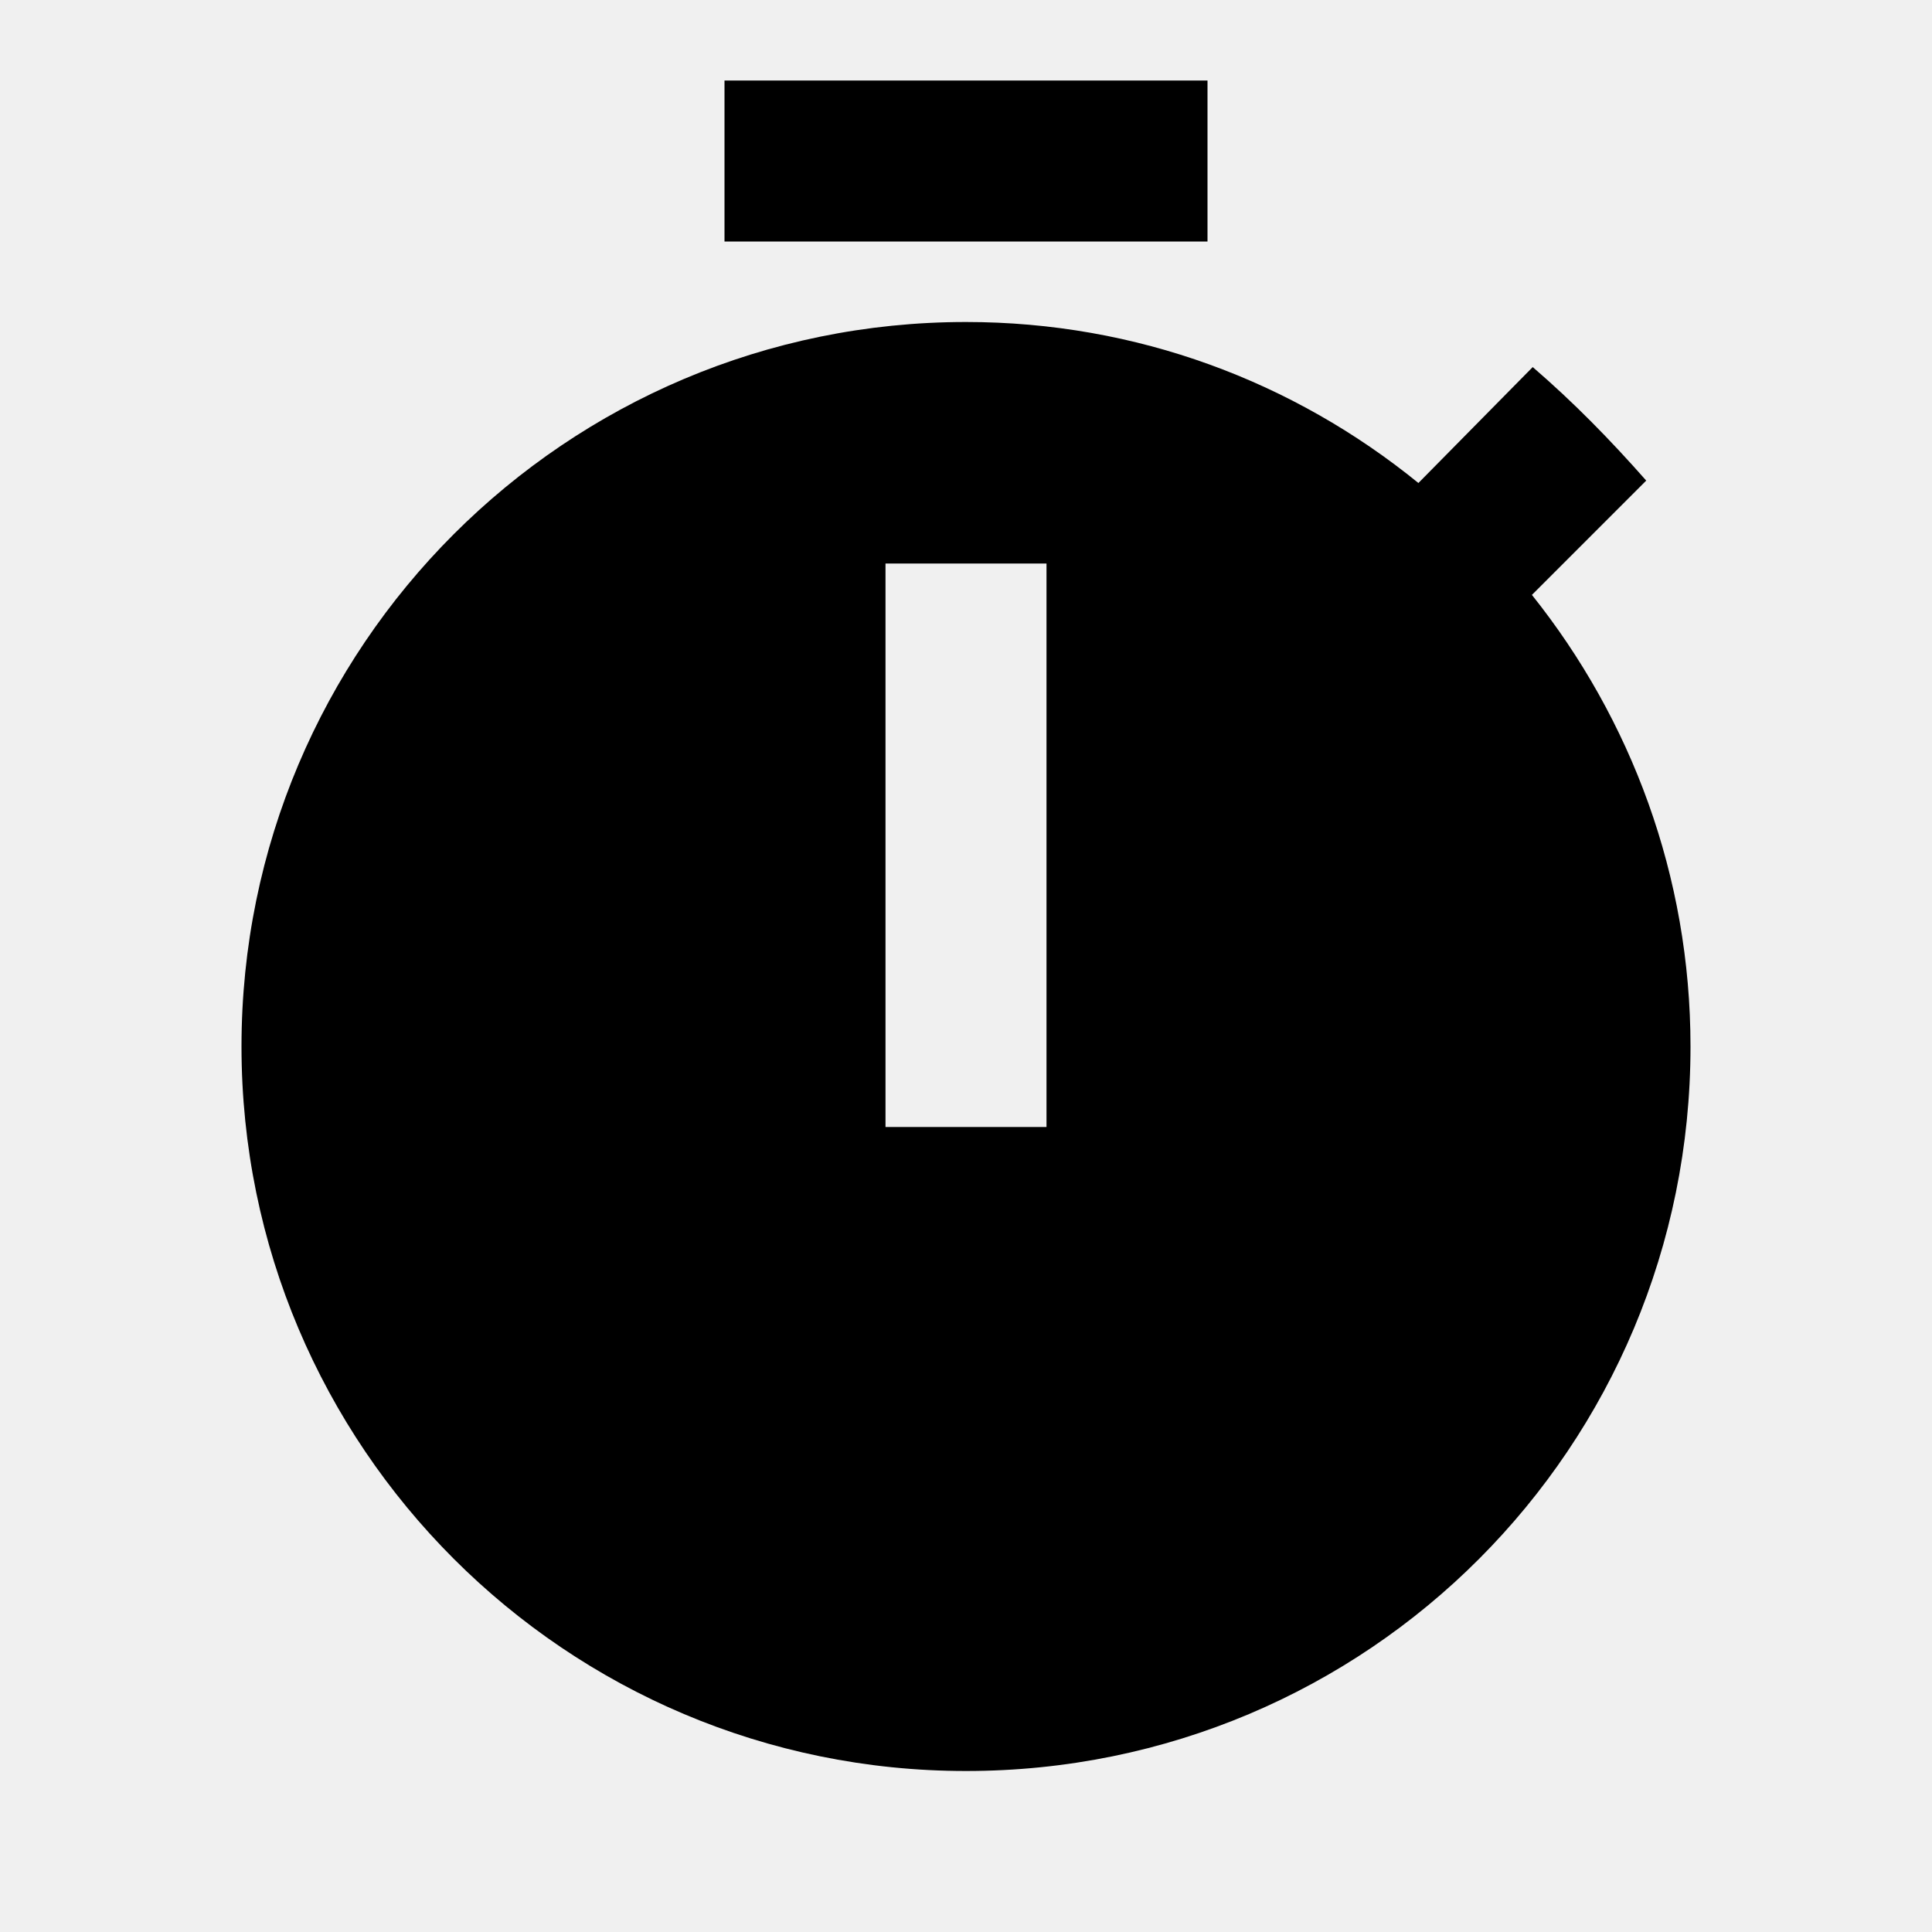
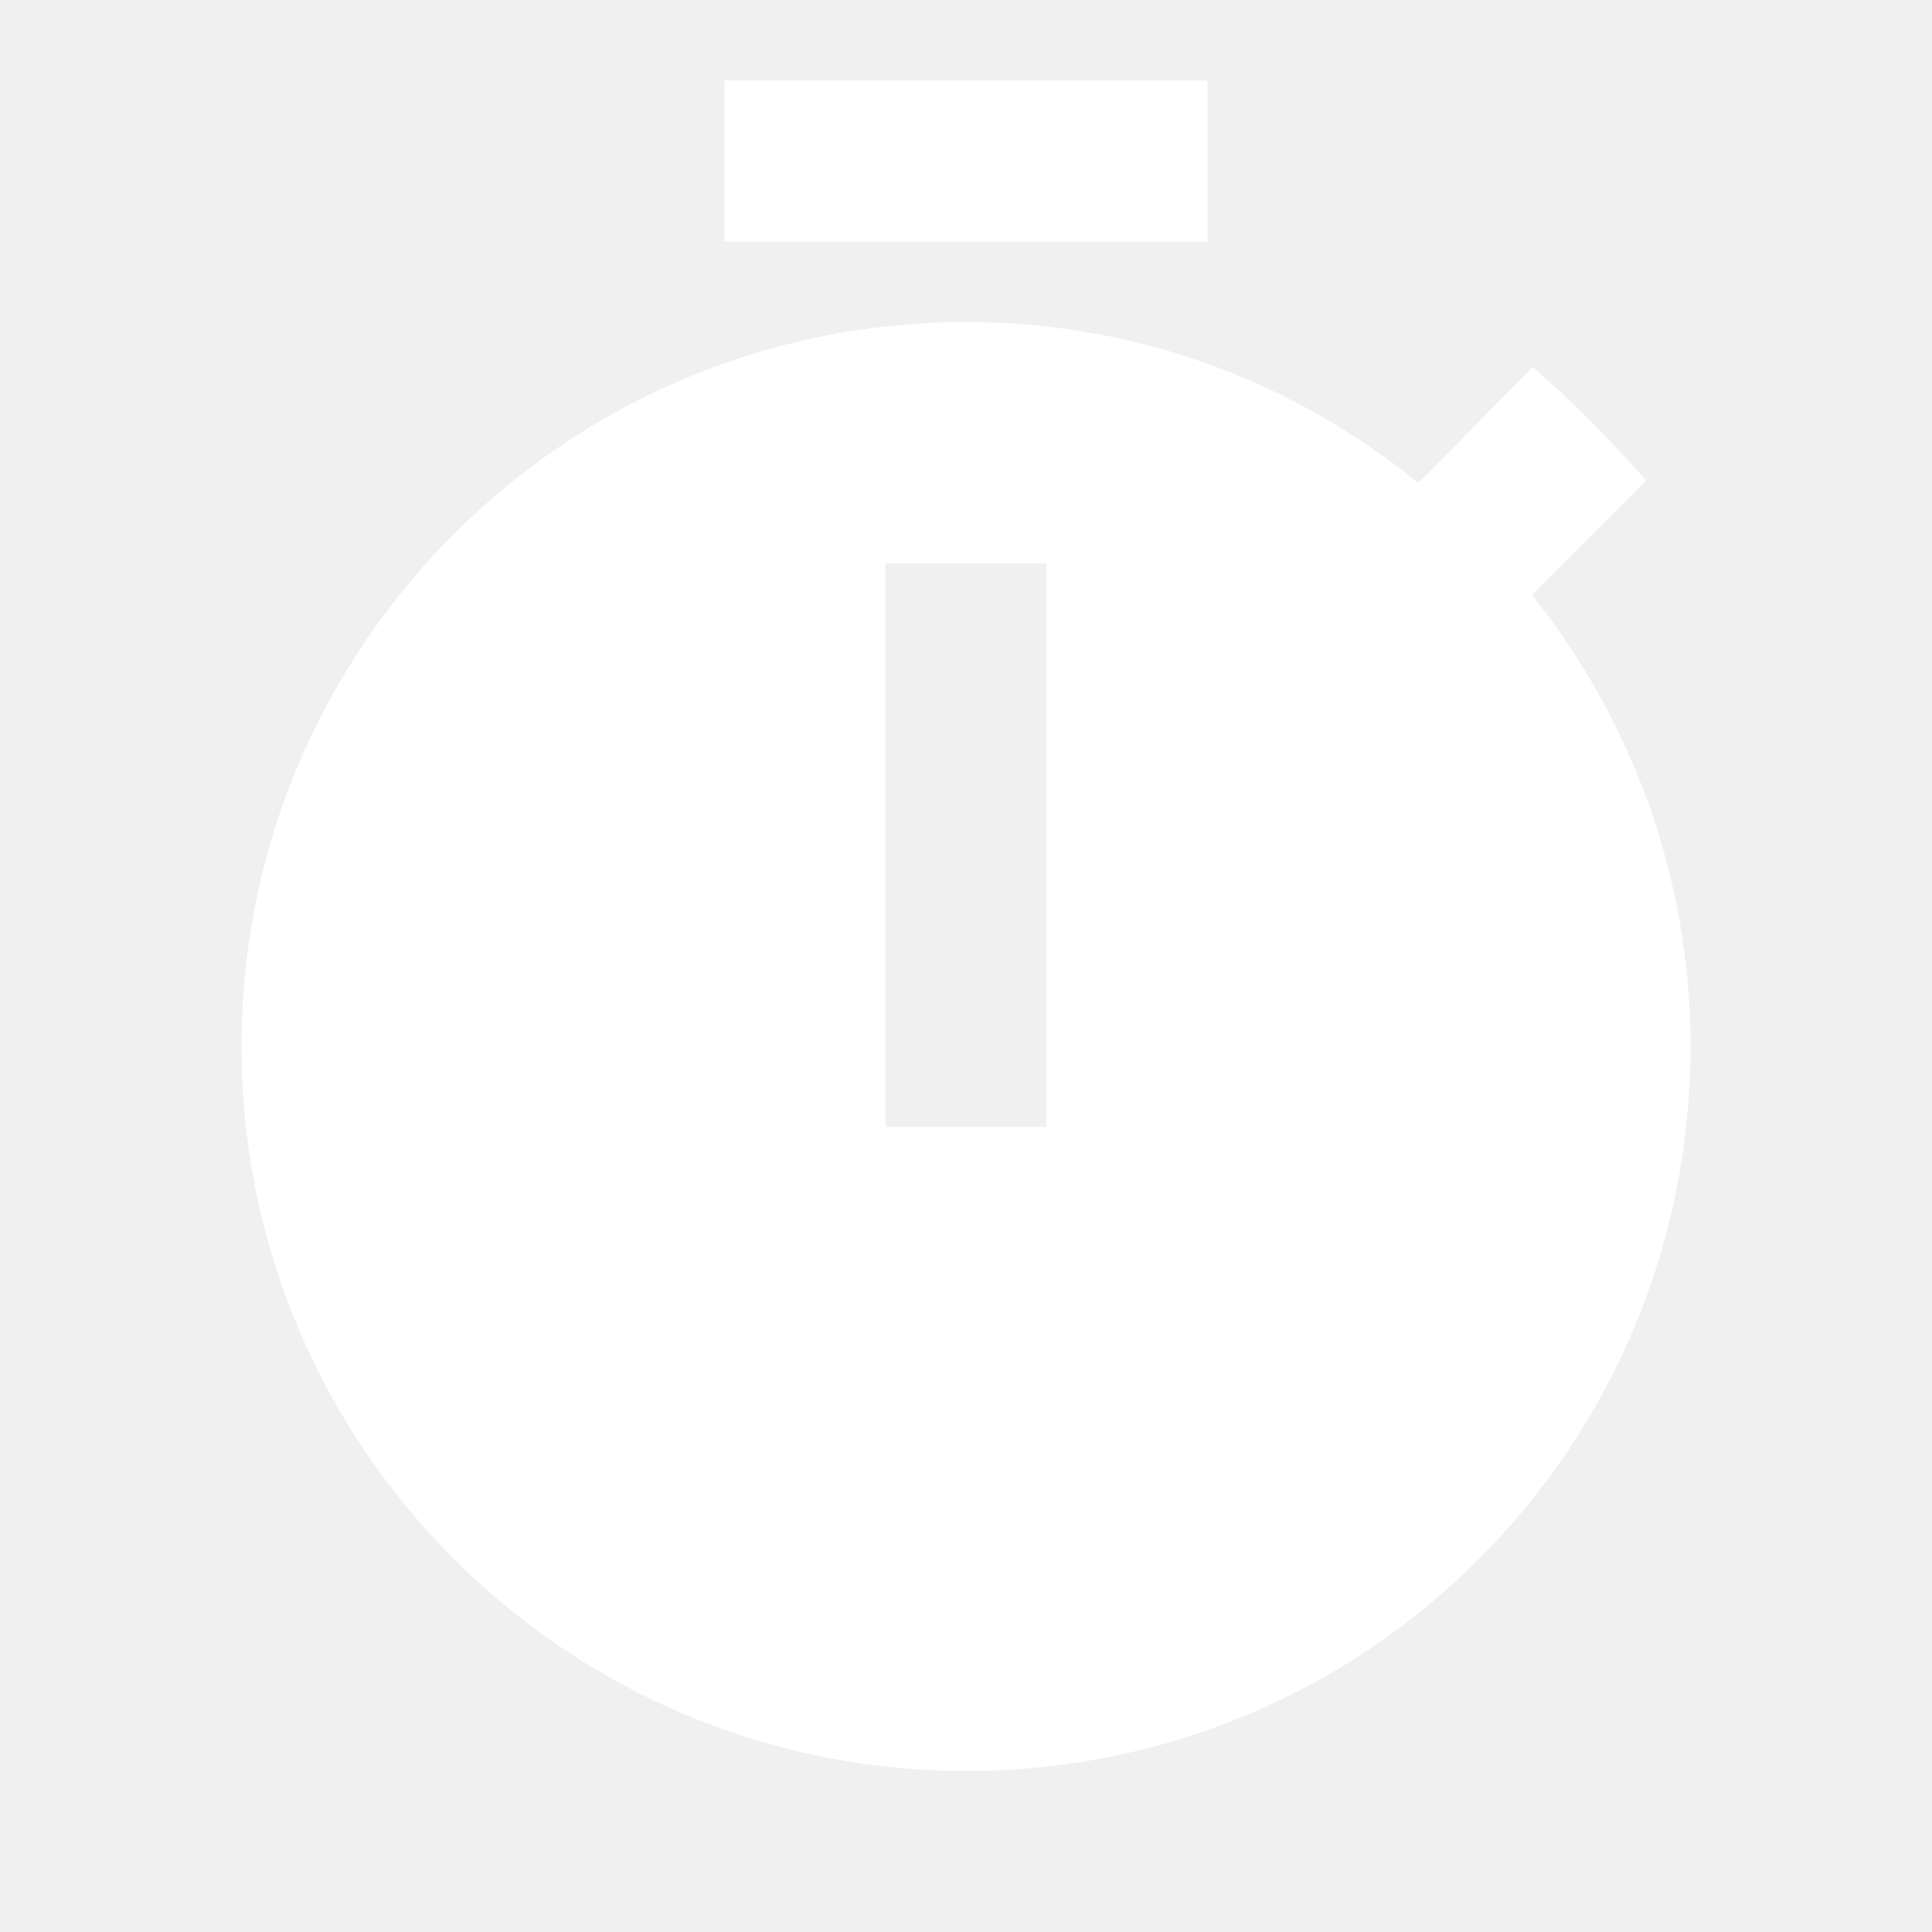
<svg xmlns="http://www.w3.org/2000/svg" viewBox="0 0 24 24">
-   <path d="M19.03 7.39L20.45 5.97C20 5.46 19.55 5 19.04 4.56L17.62 6C16.07 4.74 14.12 4 12 4C7.03 4 3 8.03 3 13S7.03 22 12 22C17 22 21 17.97 21 13C21 10.88 20.26 8.93 19.03 7.39M13 14H11V7H13V14M15 1H9V3H15V1Z" />
+   <path d="M19.03 7.39L20.45 5.97C20 5.46 19.55 5 19.04 4.56L17.62 6C16.07 4.74 14.12 4 12 4C7.03 4 3 8.03 3 13S7.03 22 12 22C17 22 21 17.97 21 13C21 10.88 20.26 8.93 19.03 7.39M13 14H11V7H13V14M15 1H9V3H15V1Z" fill="white" />
</svg>
